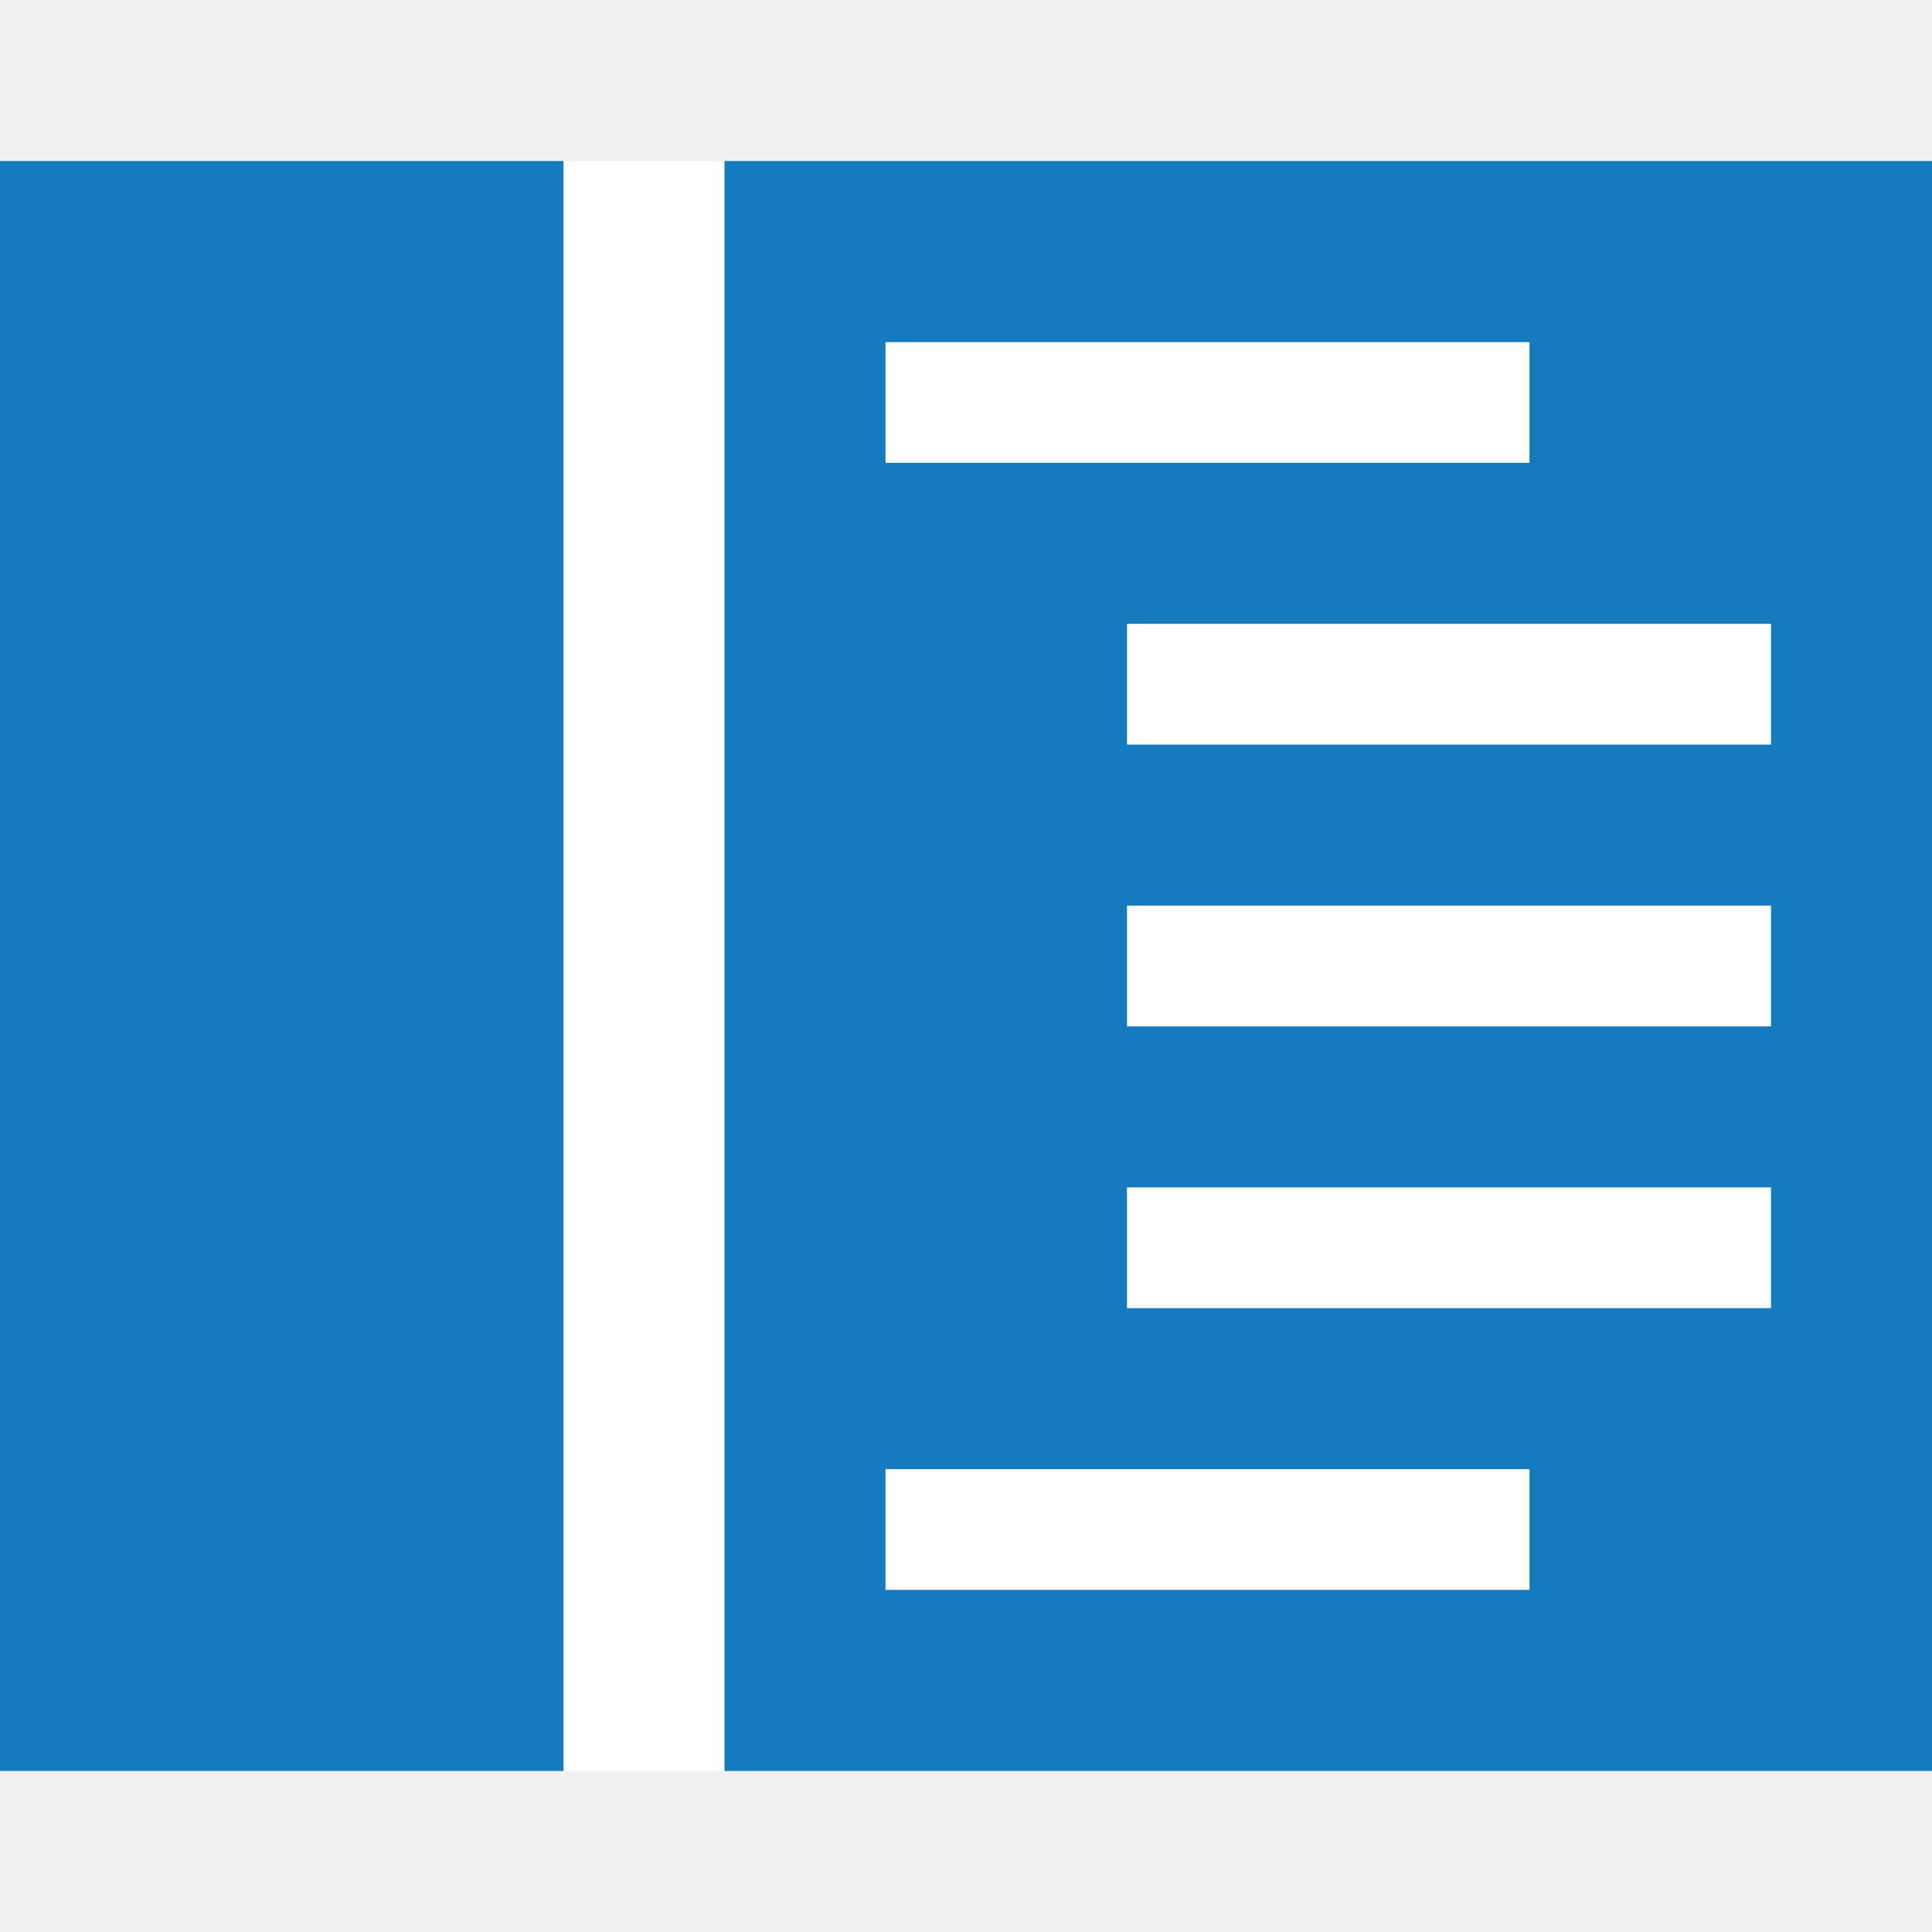
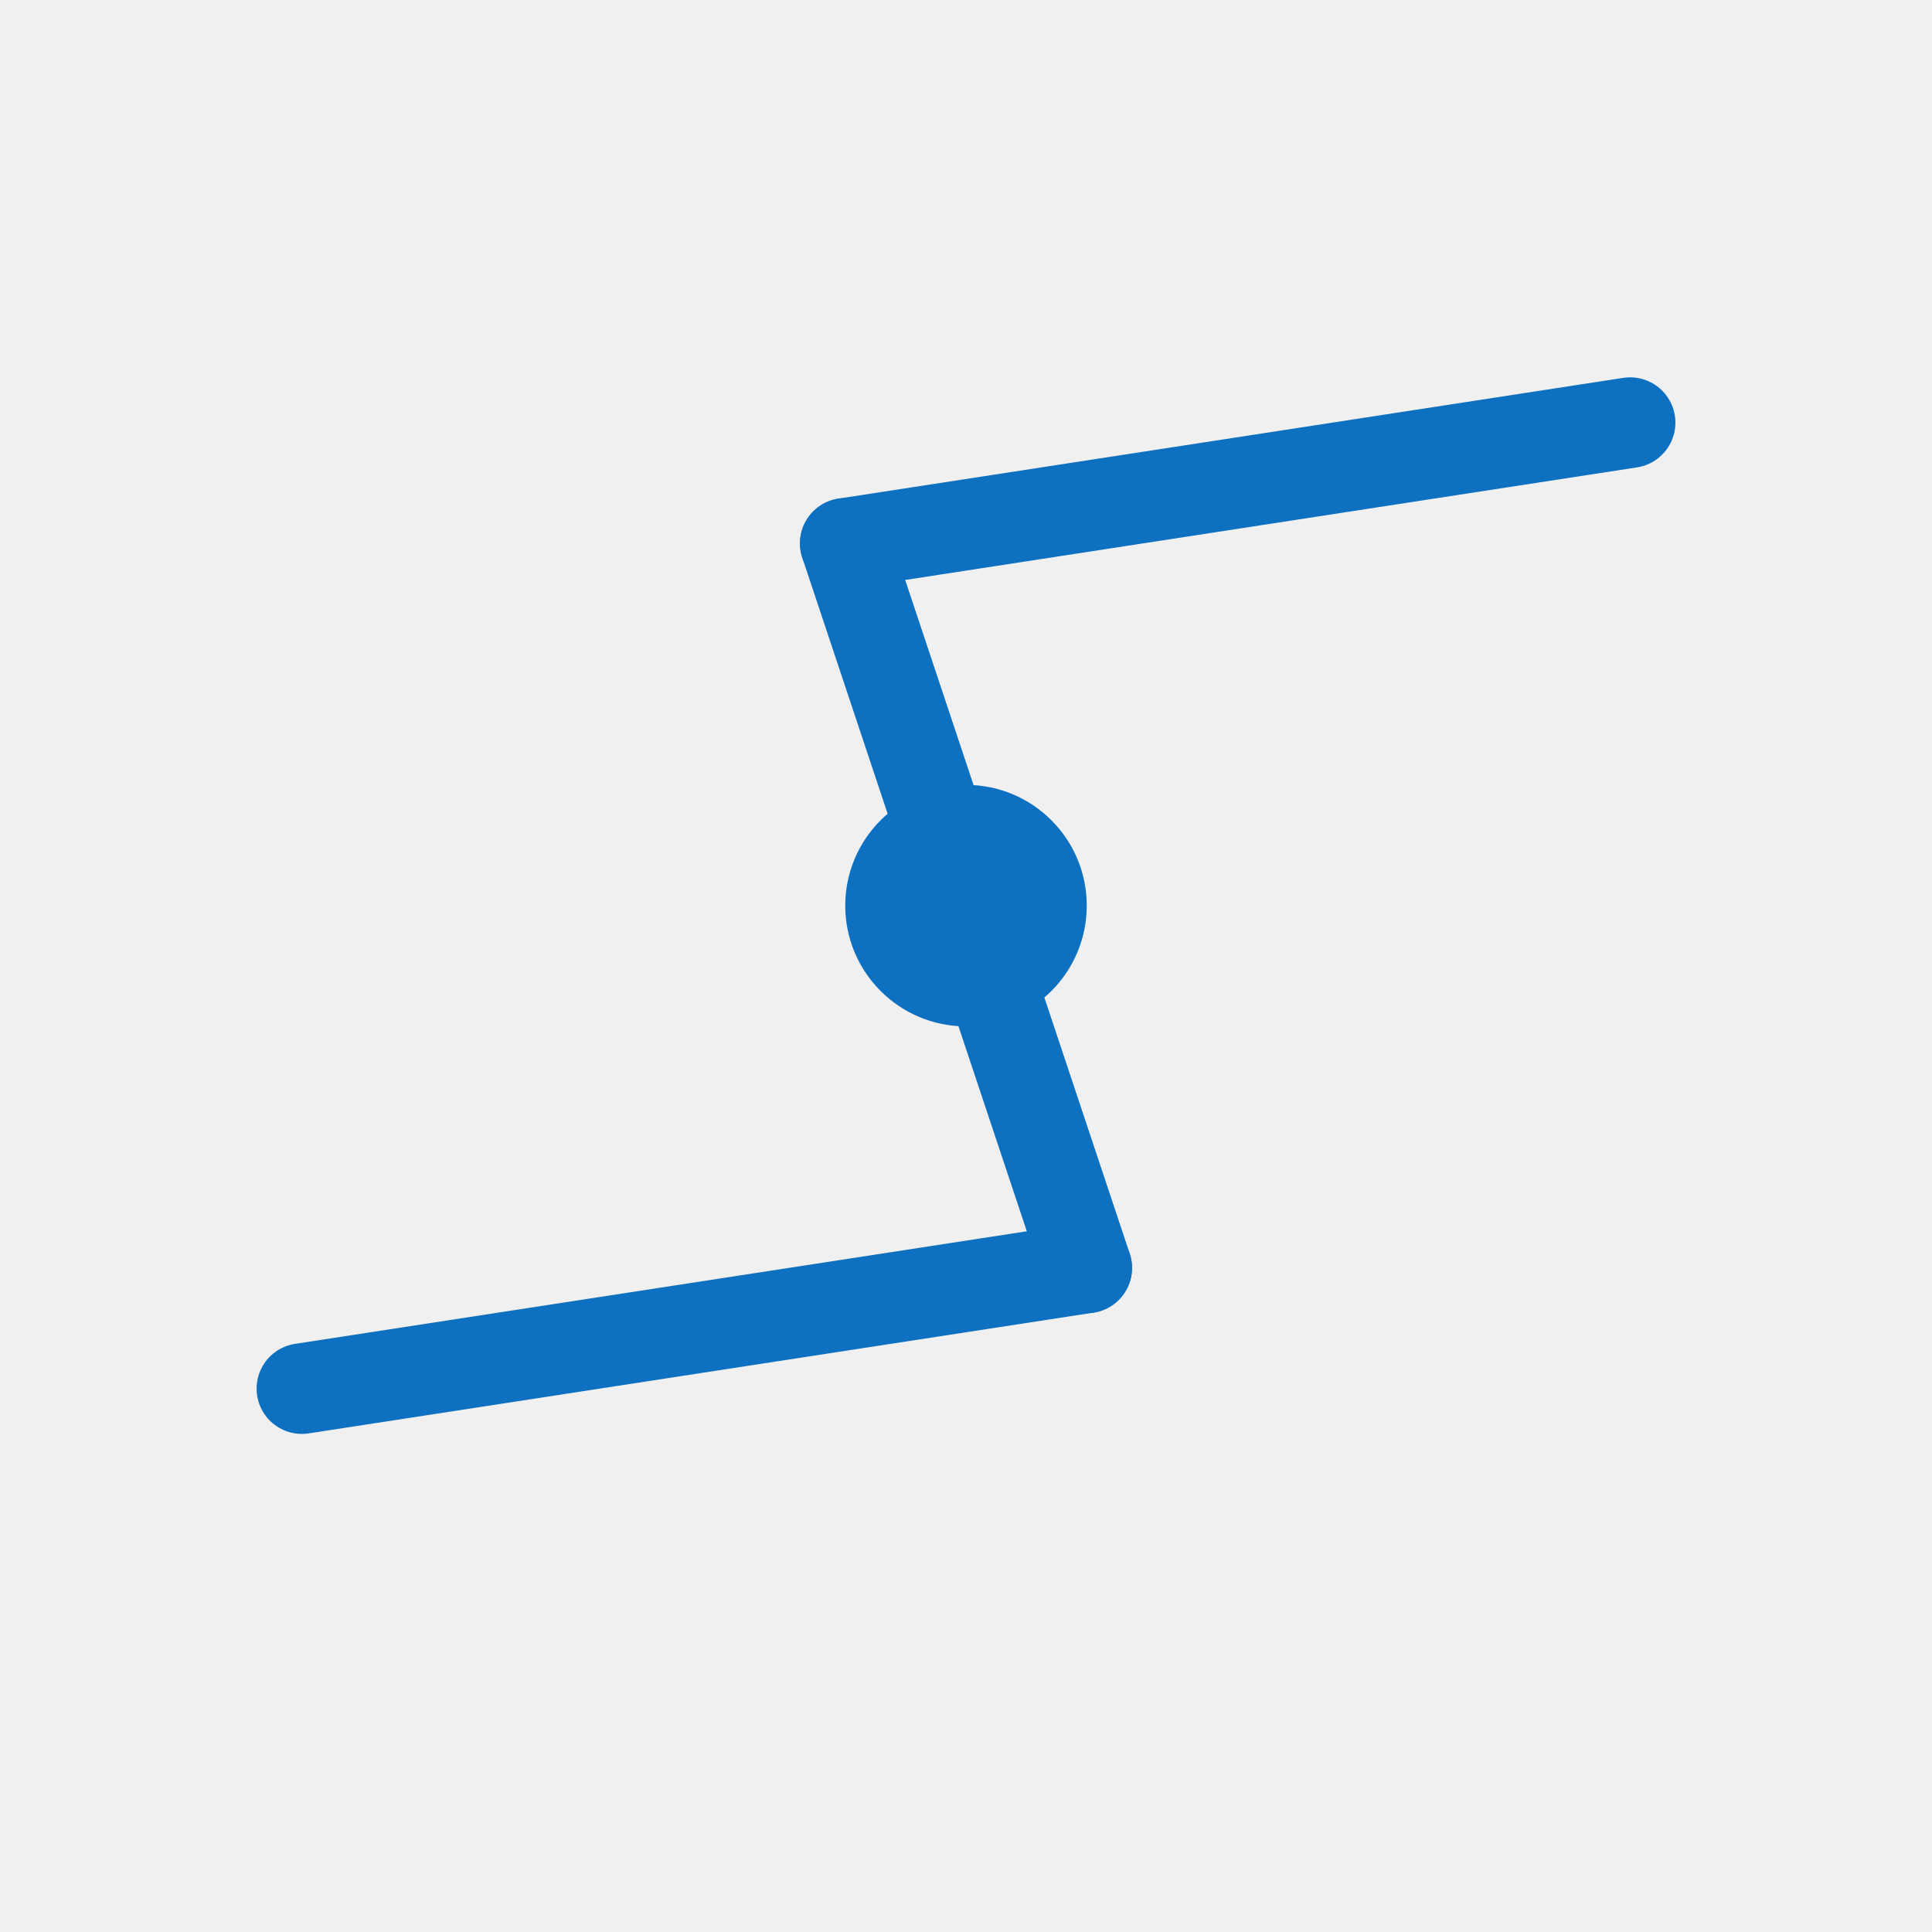
- <svg xmlns="http://www.w3.org/2000/svg" id="Layer_1" viewBox="0 0 1024 1024">
-   <style>.st0{fill:#f6f6f6;fill-opacity:0}.st1{fill:#fff}.st2{fill:#167abf}</style>
-   <path class="st0" d="M1024 1024H0V0h1024v1024z" />
-   <path class="st1" d="M1024 85.333v853.333H0V85.333h1024z" />
-   <path class="st2" d="M0 85.333h298.667v853.333H0V85.333zm1024 0v853.333H384V85.333h640zm-554.667 160h341.333v-64H469.333v64zm341.334 533.334H469.333v64h341.333l.001-64zm128-149.334H597.333v64h341.333l.001-64zm0-149.333H597.333v64h341.333l.001-64zm0-149.333H597.333v64h341.333l.001-64z" />
+ <svg xmlns="http://www.w3.org/2000/svg" viewBox="0 0 256 256" fill="none">
+   <line x1="40" y1="184" x2="144" y2="168" stroke="#0e70c0" stroke-width="12" stroke-linecap="round" />
+   <line x1="144" y1="168" x2="112" y2="72" stroke="#0e70c0" stroke-width="12" stroke-linecap="round" />
+   <line x1="112" y1="72" x2="216" y2="56" stroke="#0e70c0" stroke-width="12" stroke-linecap="round" />
+   <circle cx="128" cy="120" r="16" fill="#0e70c0" />
</svg>
